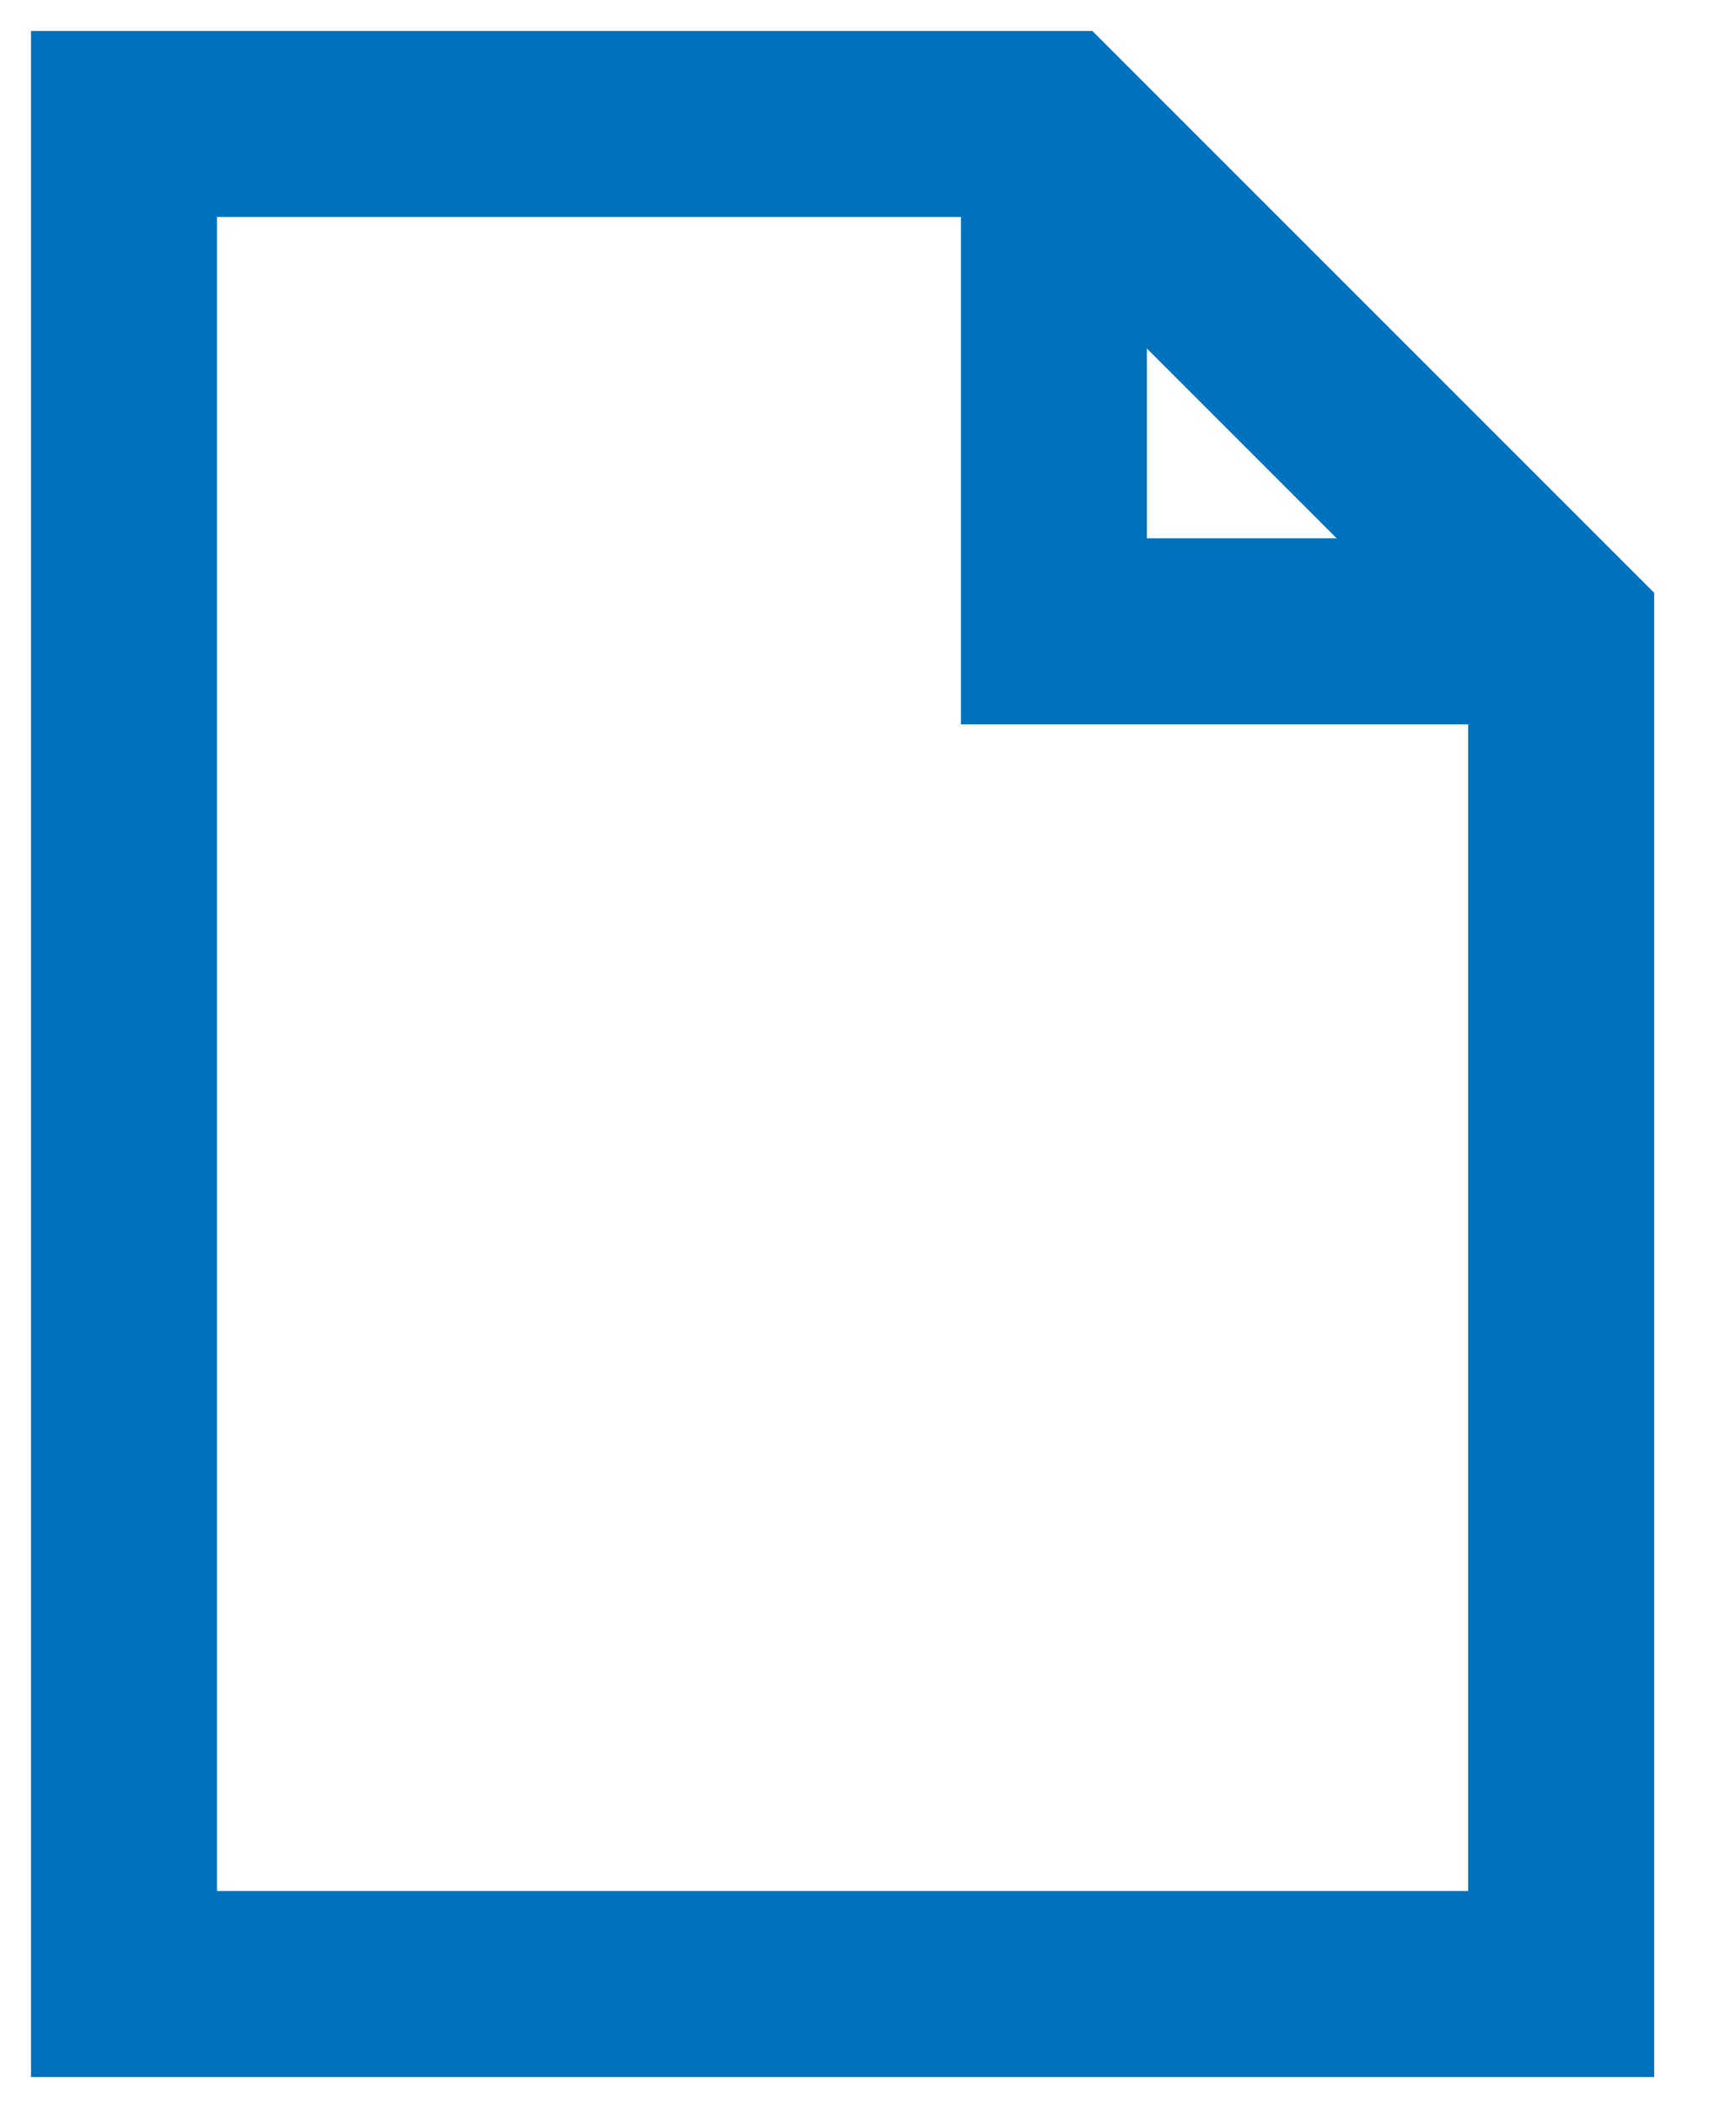
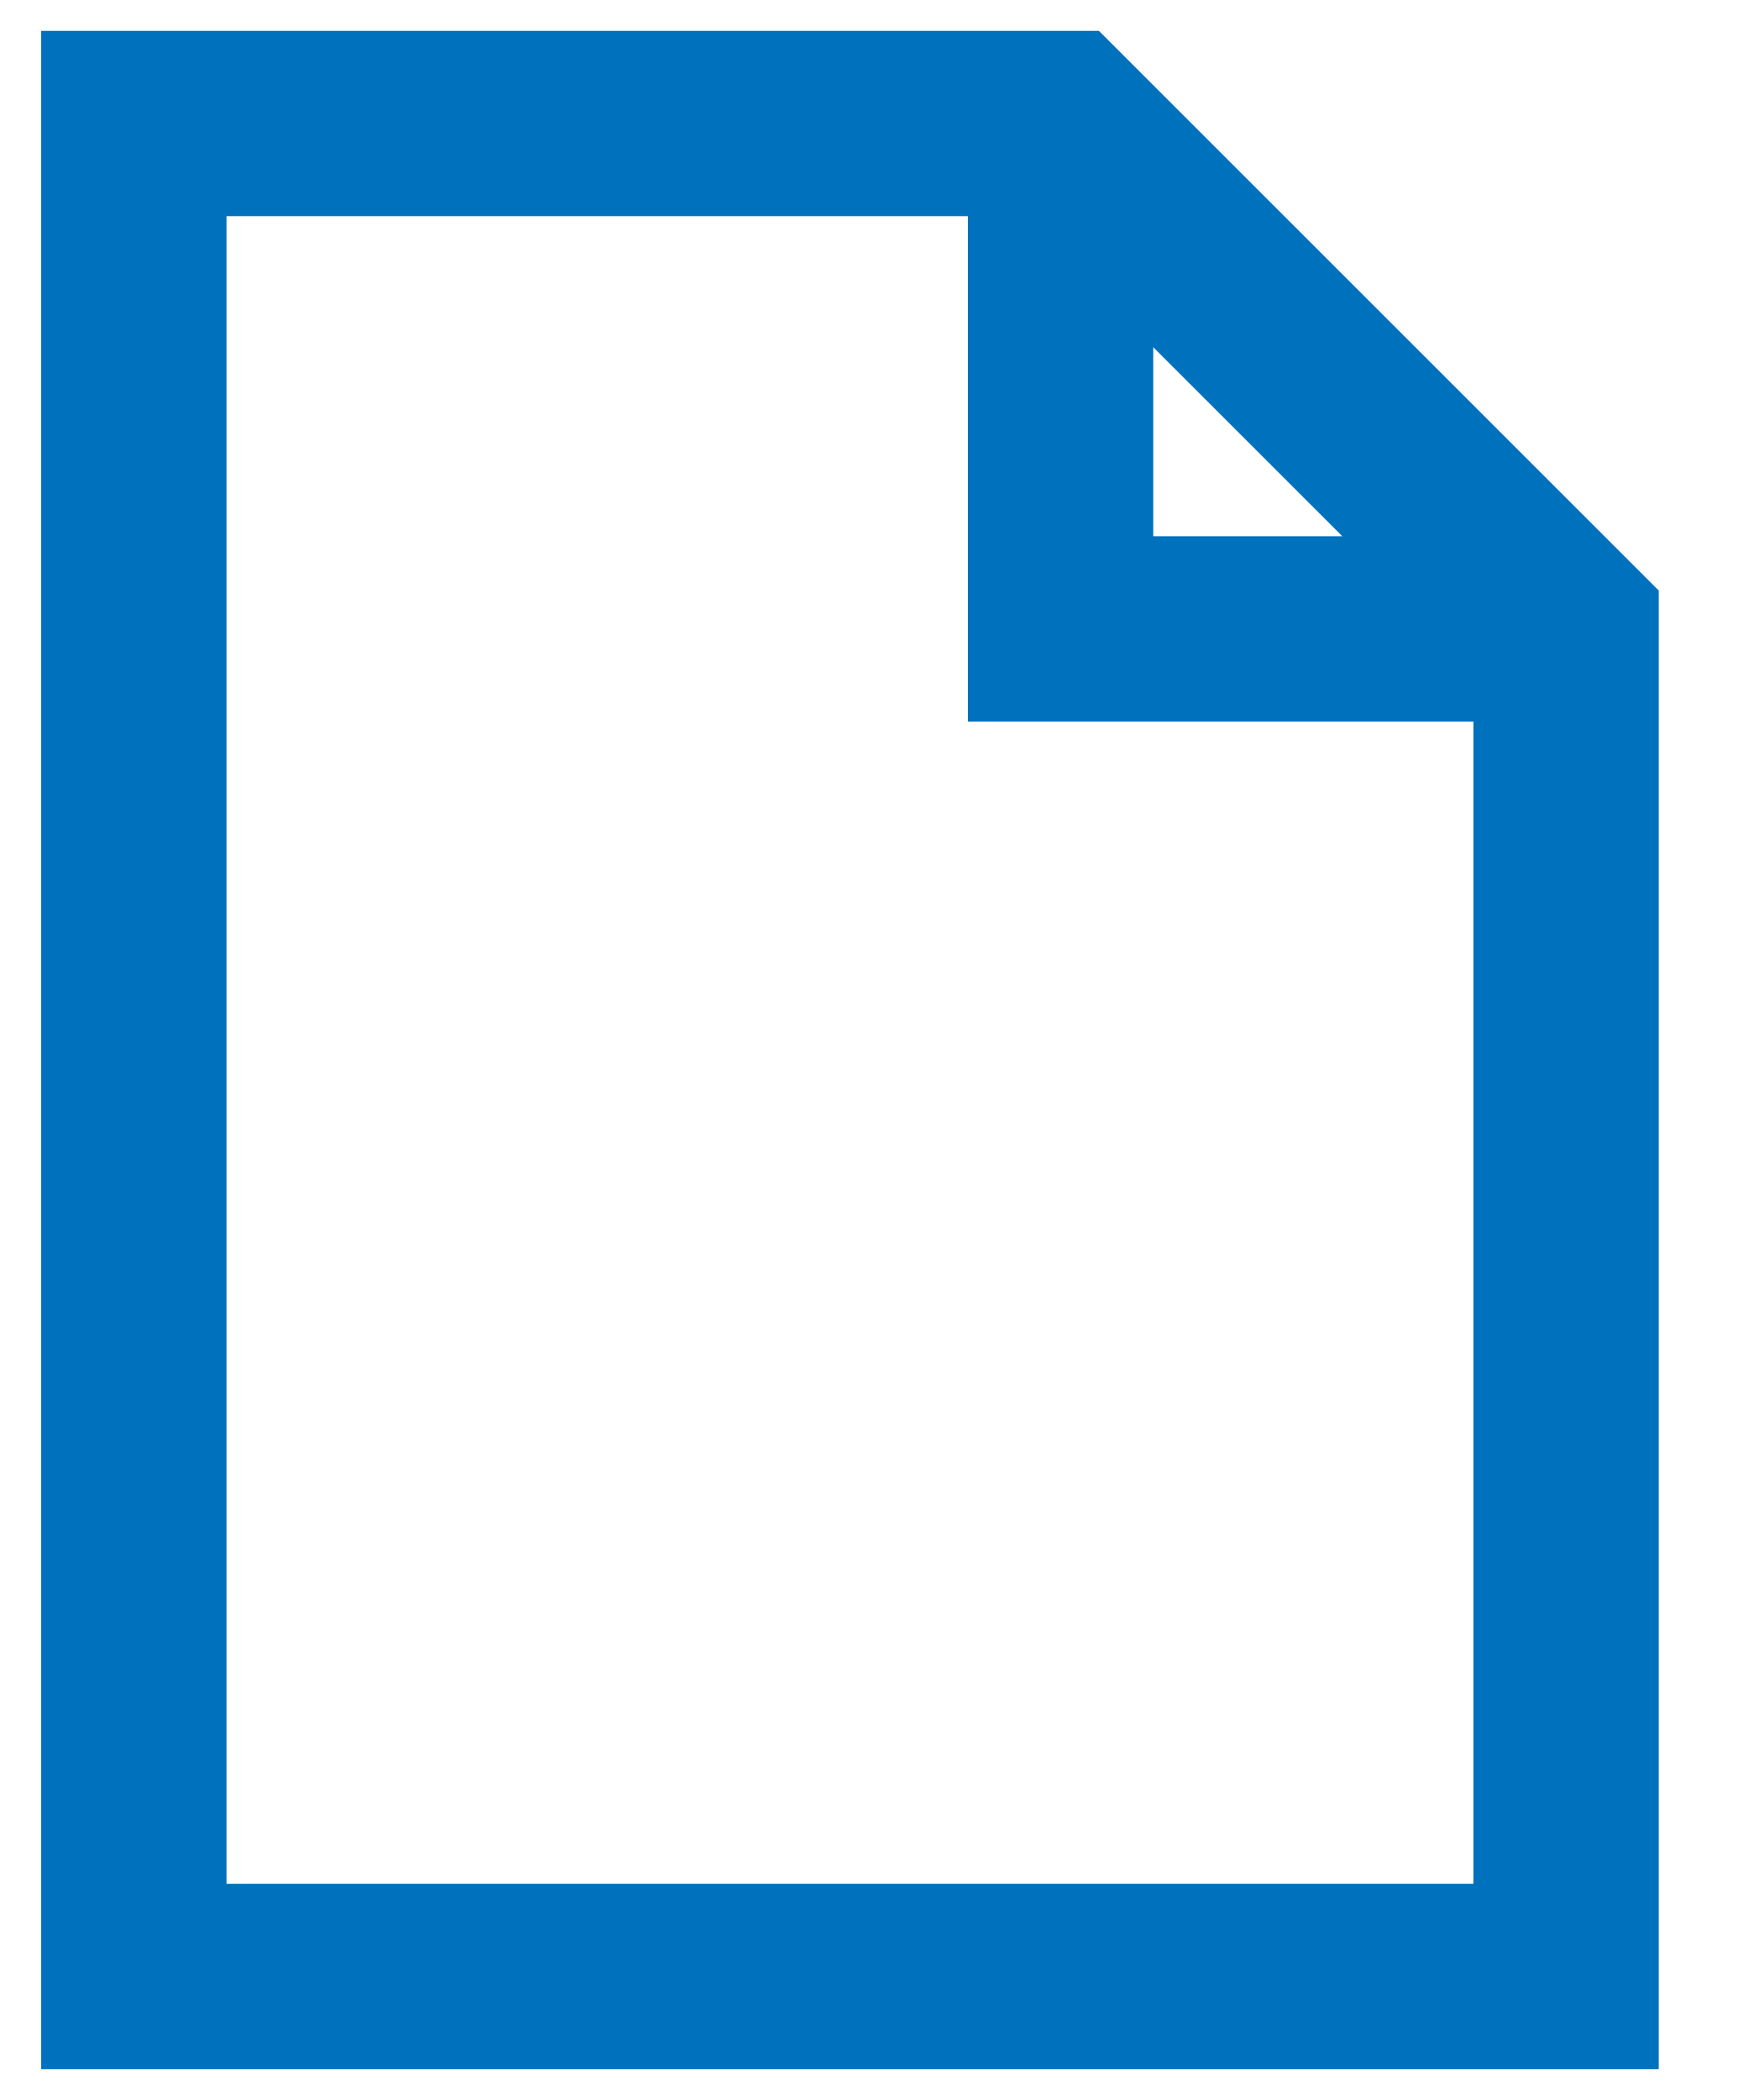
- <svg xmlns="http://www.w3.org/2000/svg" width="14px" height="17px" viewBox="0 0 14 17" version="1.1">
+ <svg xmlns="http://www.w3.org/2000/svg" width="20px" height="24px" viewBox="0 0 14 17" version="1.1">
  <g id="Symbols" stroke="none" stroke-width="1" fill="none" fill-rule="evenodd" stroke-linecap="round">
    <g id="nav-icons/claims" transform="translate(-1, -3)" stroke="#0071BC" stroke-width="1.5">
      <g id="icons8-file" transform="translate(2, 4)">
        <polyline id="Path" points="11.25 4.091 7.5 4.091 7.5 0.341" />
        <polygon id="Path" points="11.591 15 0 15 0 0 7.5 0 11.591 4.091" />
      </g>
    </g>
  </g>
</svg>
